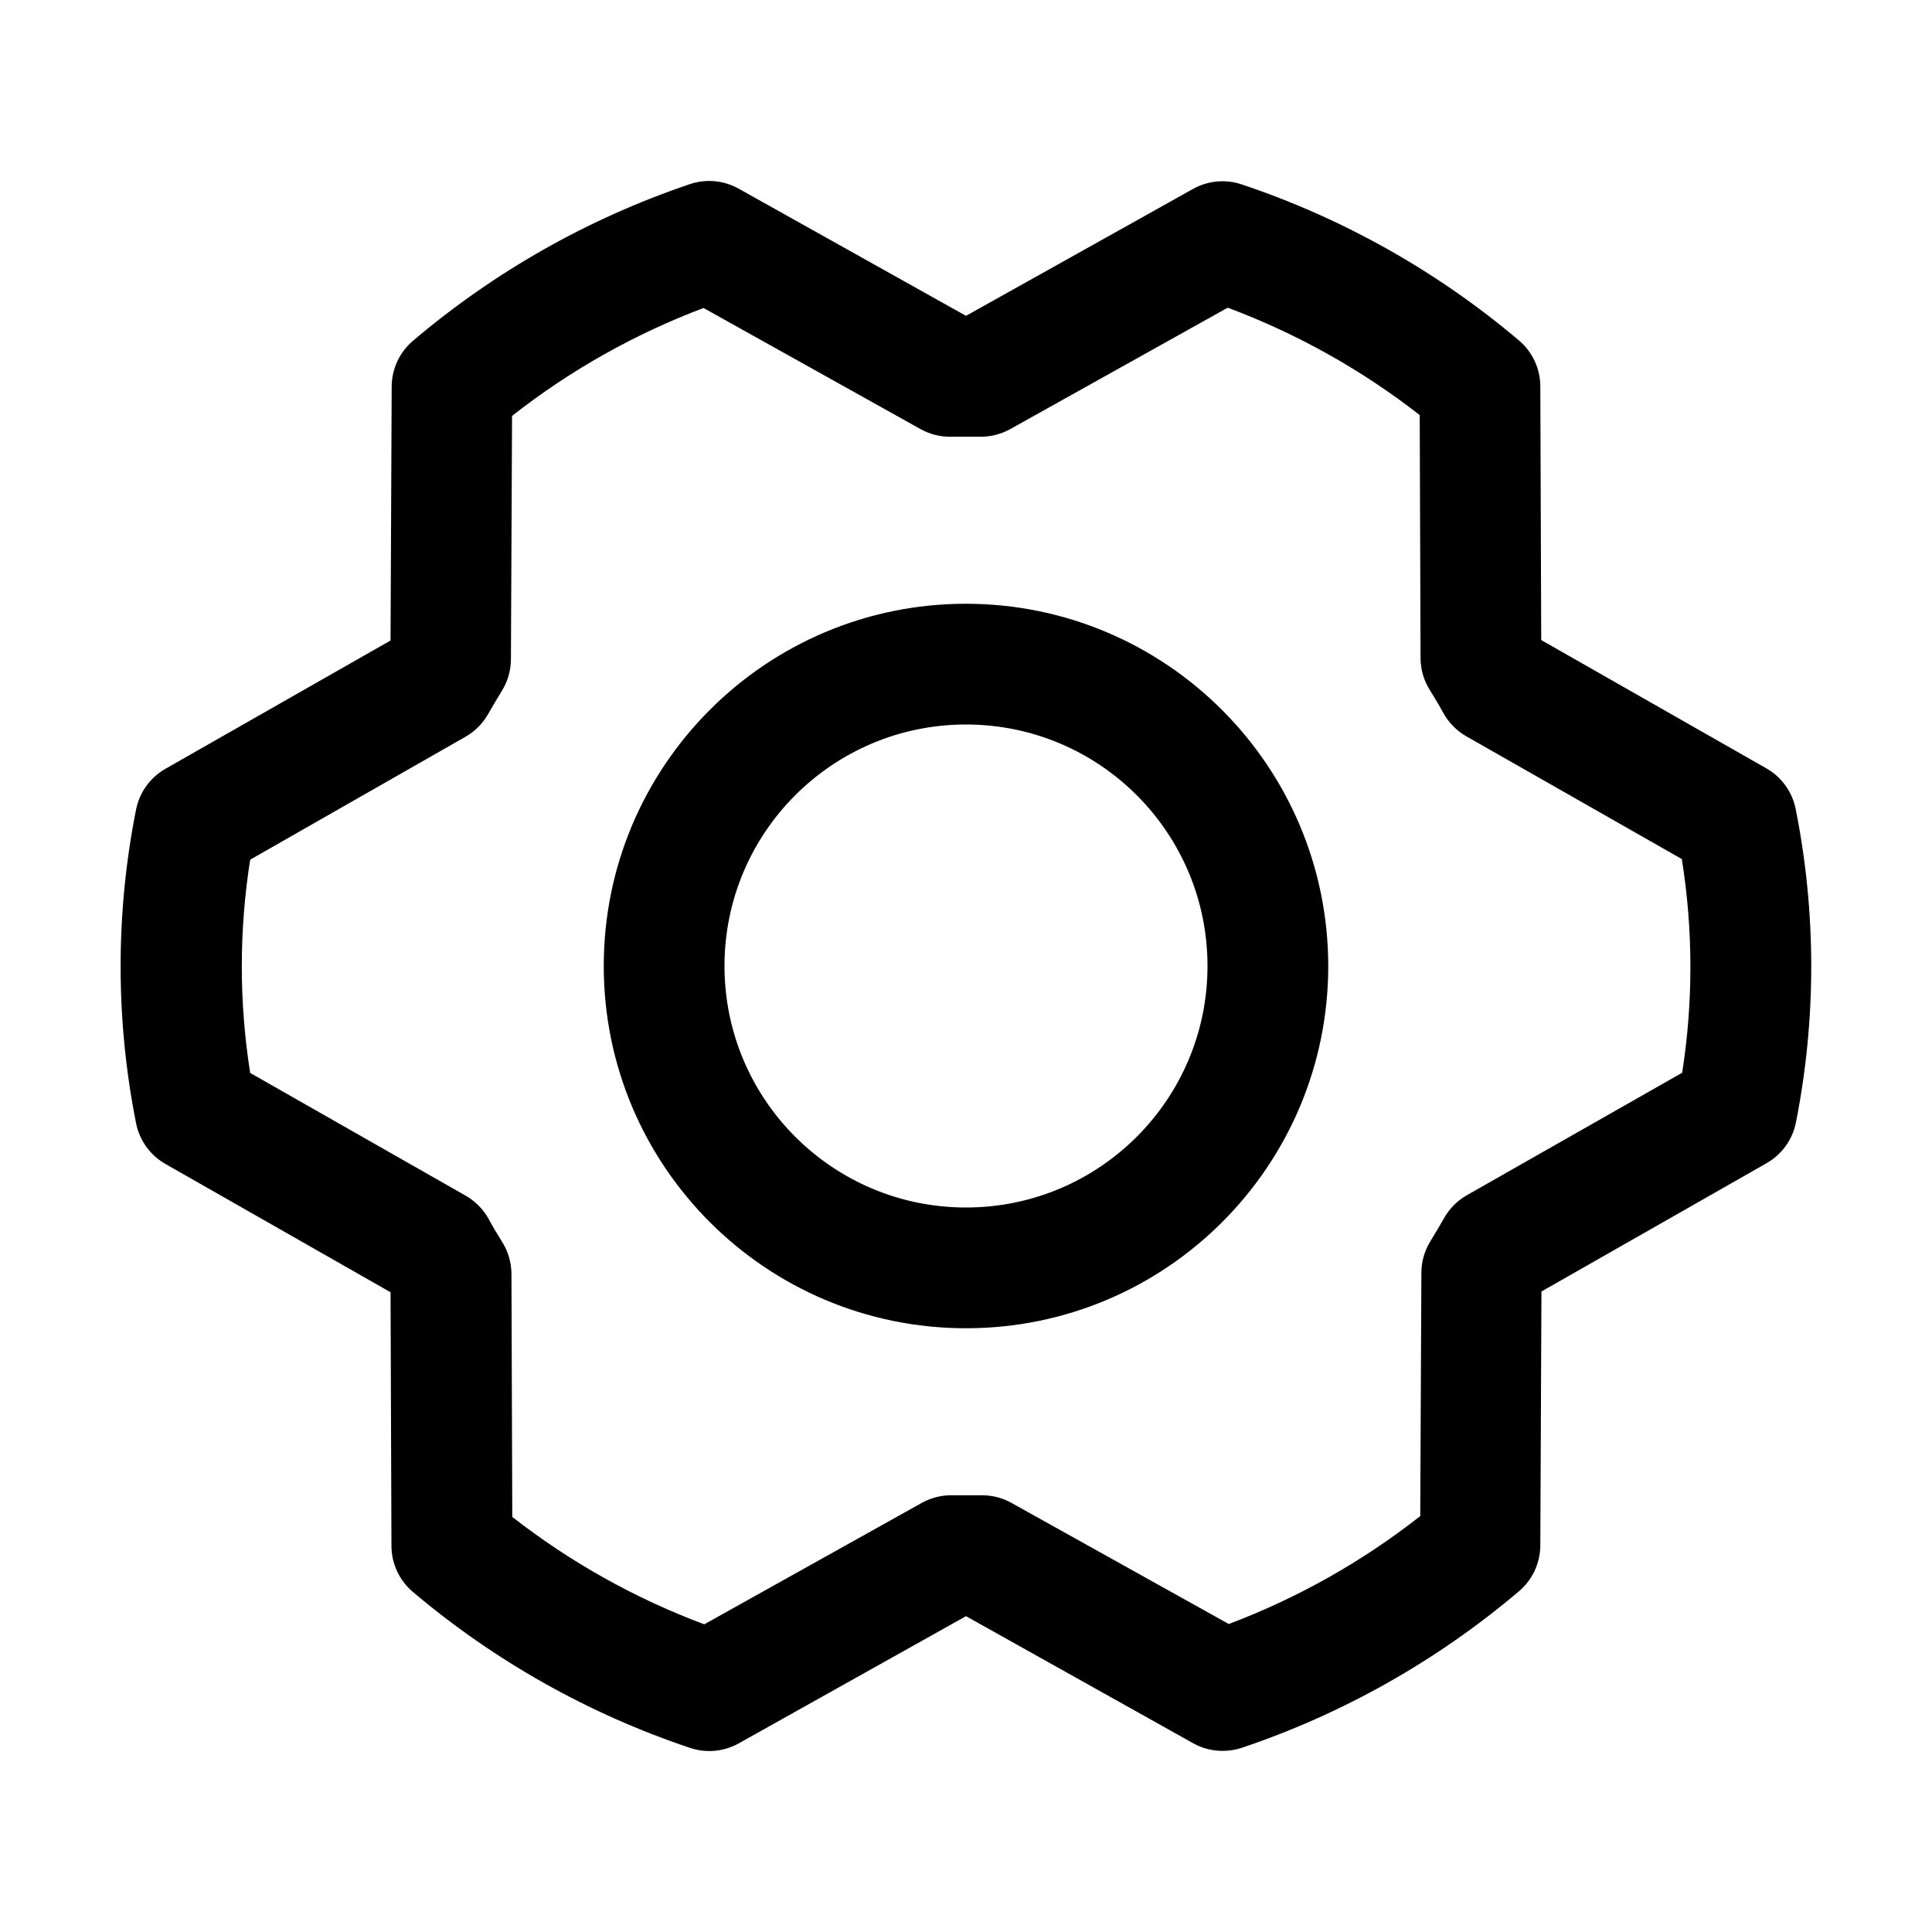
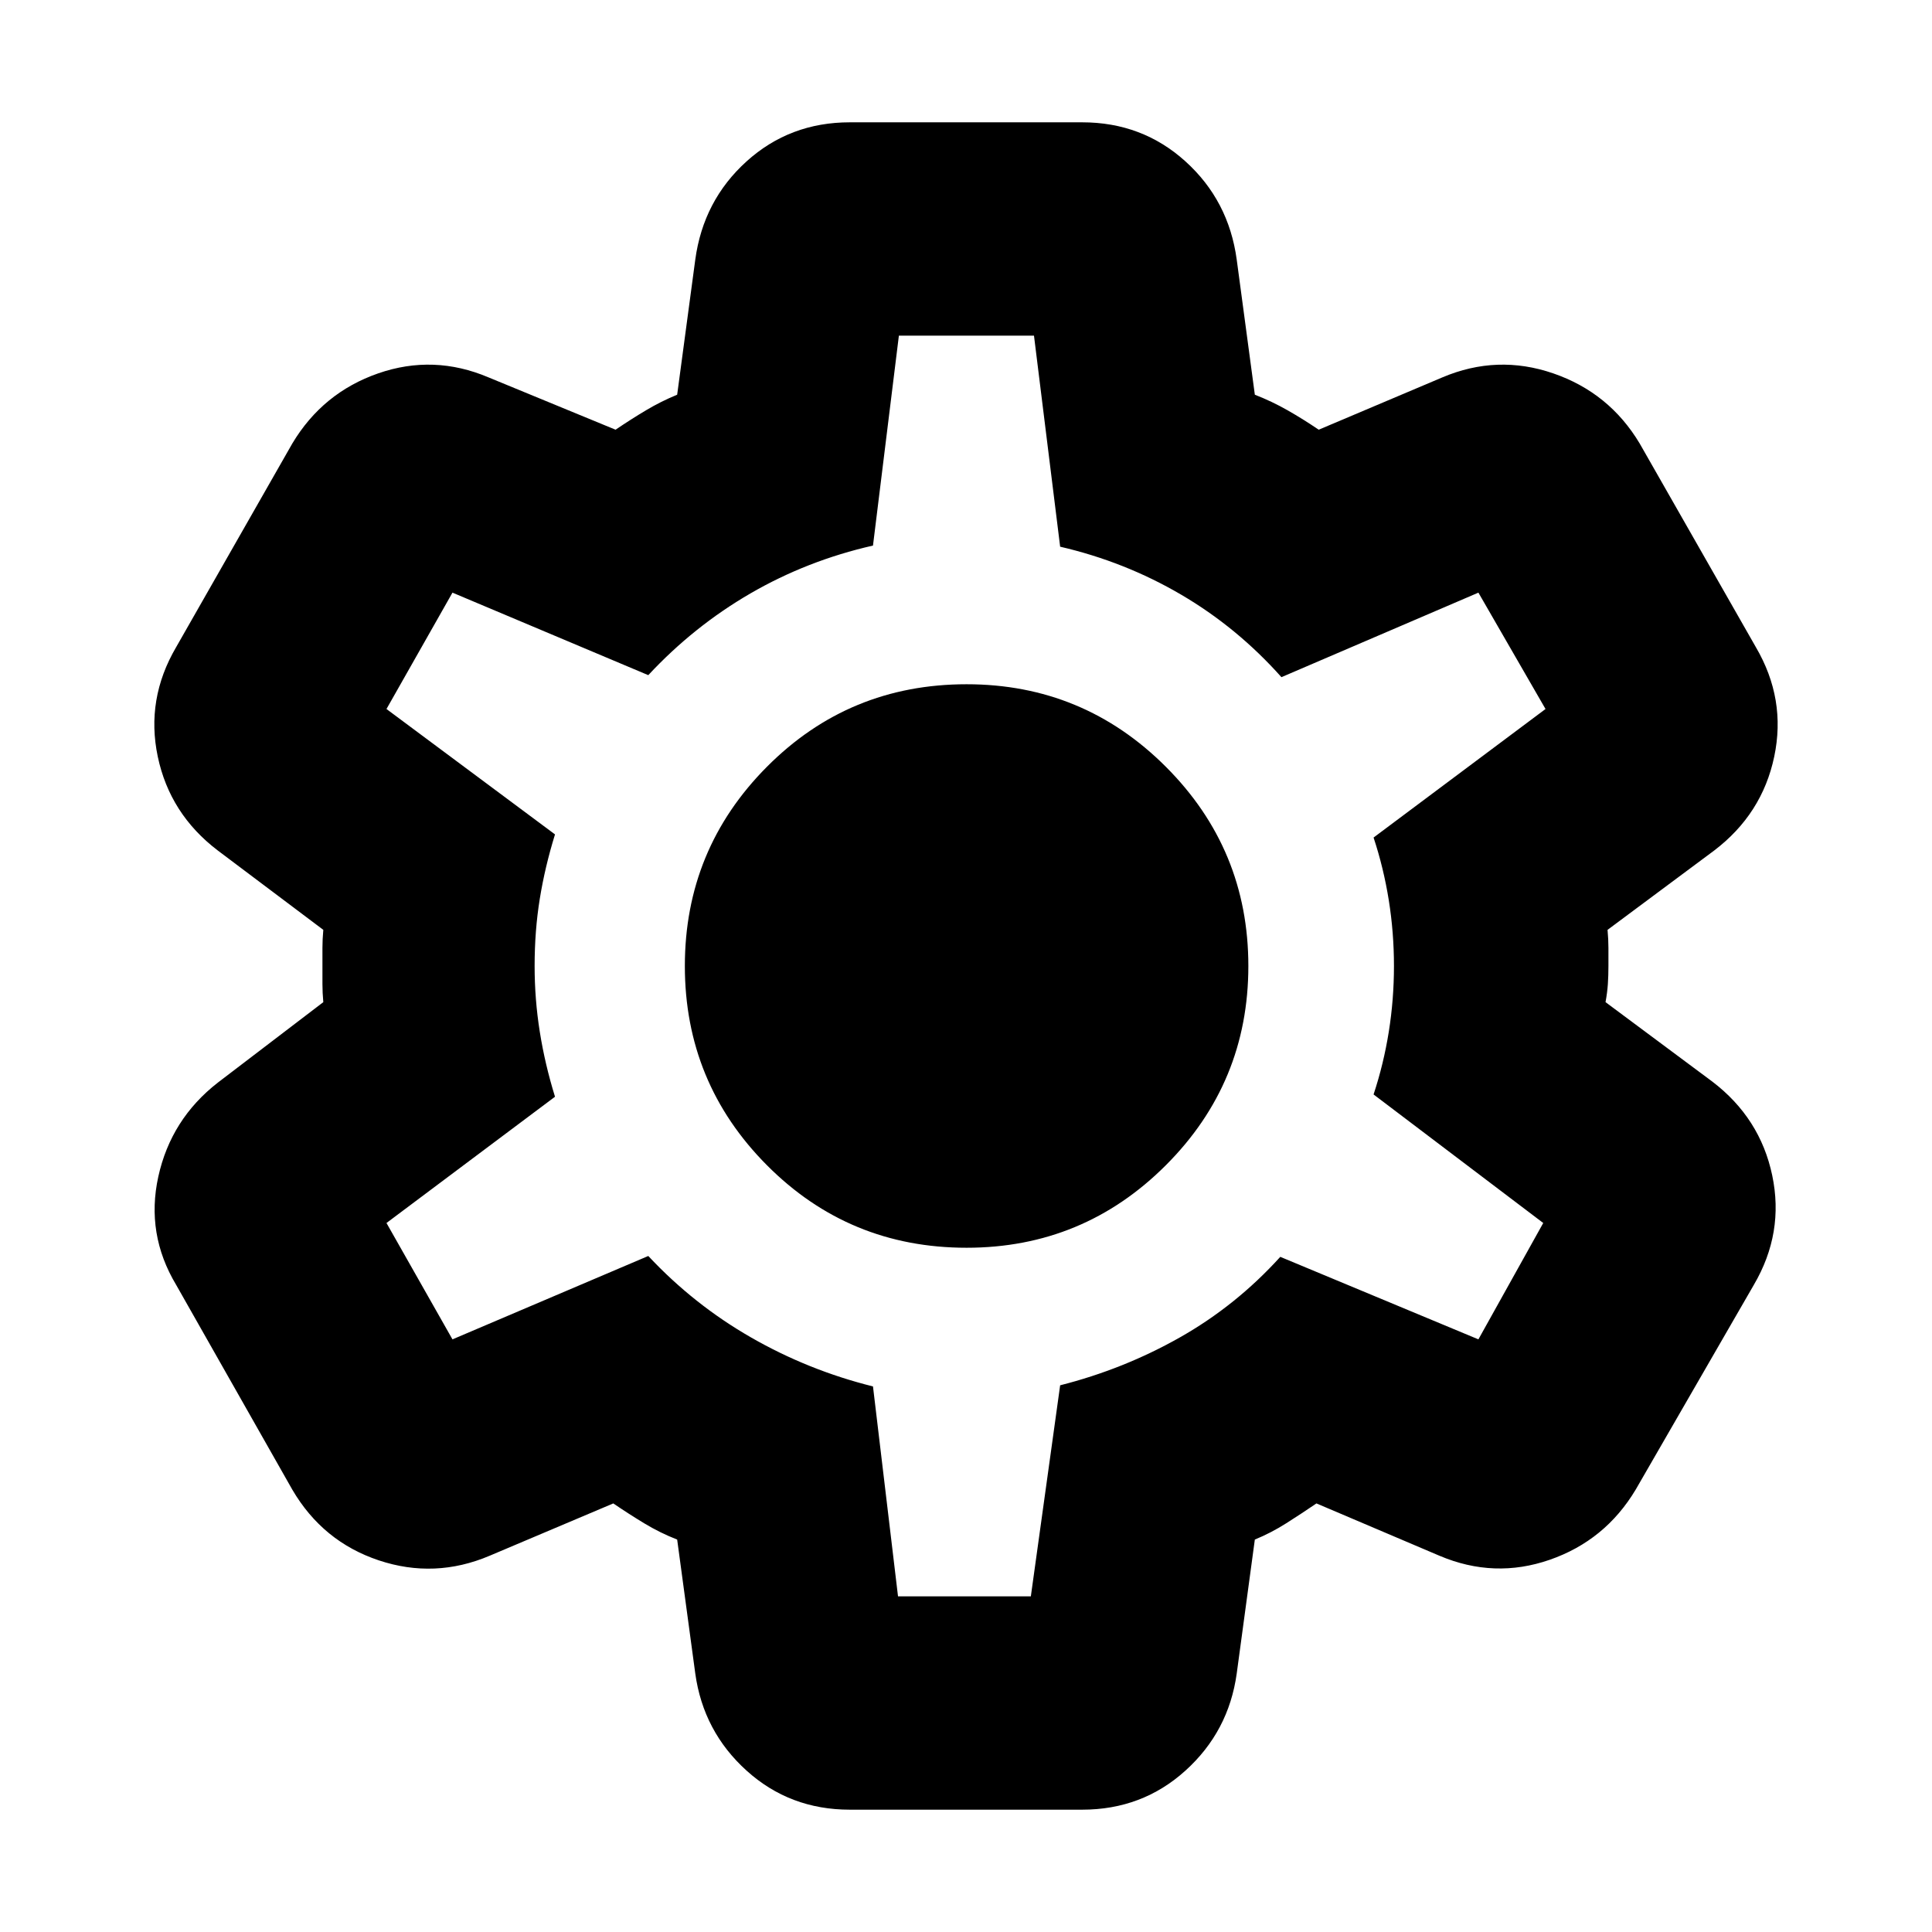
- <svg xmlns="http://www.w3.org/2000/svg" width="24" height="24" fill="#000000" viewBox="0 0 256 256">
-   <path d="M128,80a48,48,0,1,0,48,48A48.05,48.05,0,0,0,128,80Zm0,80a32,32,0,1,1,32-32A32,32,0,0,1,128,160Zm109.94-52.79a8,8,0,0,0-3.89-5.4l-29.83-17-.12-33.62a8,8,0,0,0-2.83-6.08,111.91,111.91,0,0,0-36.72-20.67,8,8,0,0,0-6.46.59L128,41.85,97.88,25a8,8,0,0,0-6.47-.6A112.1,112.1,0,0,0,54.73,45.15a8,8,0,0,0-2.83,6.07l-.15,33.65-29.83,17a8,8,0,0,0-3.89,5.4,106.47,106.47,0,0,0,0,41.56,8,8,0,0,0,3.89,5.4l29.83,17,.12,33.62a8,8,0,0,0,2.83,6.08,111.91,111.91,0,0,0,36.72,20.67,8,8,0,0,0,6.46-.59L128,214.15,158.12,231a7.91,7.91,0,0,0,3.9,1,8.09,8.09,0,0,0,2.57-.42,112.1,112.1,0,0,0,36.68-20.73,8,8,0,0,0,2.83-6.07l.15-33.65,29.83-17a8,8,0,0,0,3.89-5.4A106.47,106.47,0,0,0,237.94,107.21Zm-15,34.91-28.57,16.25a8,8,0,0,0-3,3c-.58,1-1.19,2.06-1.81,3.06a7.94,7.94,0,0,0-1.22,4.21l-.15,32.25a95.89,95.89,0,0,1-25.37,14.3L134,199.13a8,8,0,0,0-3.91-1h-.19c-1.21,0-2.43,0-3.64,0a8.08,8.08,0,0,0-4.1,1l-28.84,16.1A96,96,0,0,1,67.88,201l-.11-32.2a8,8,0,0,0-1.22-4.22c-.62-1-1.23-2-1.8-3.06a8.09,8.09,0,0,0-3-3.06l-28.6-16.29a90.49,90.49,0,0,1,0-28.26L61.67,97.63a8,8,0,0,0,3-3c.58-1,1.19-2.06,1.81-3.06a7.94,7.94,0,0,0,1.22-4.21l.15-32.25a95.89,95.89,0,0,1,25.37-14.3L122,56.87a8,8,0,0,0,4.1,1c1.21,0,2.43,0,3.64,0a8.08,8.08,0,0,0,4.1-1l28.84-16.1A96,96,0,0,1,188.12,55l.11,32.2a8,8,0,0,0,1.22,4.22c.62,1,1.23,2,1.8,3.06a8.09,8.09,0,0,0,3,3.06l28.6,16.29A90.49,90.49,0,0,1,222.9,142.12Z" />
+ <svg xmlns="http://www.w3.org/2000/svg" height="24" viewBox="0 -960 960 960" width="24">
+   <path d="M422.26-60.78q-29.83 0-51.3-19.41-21.48-19.42-25.48-48.24l-9-66.57q-8.48-3.3-16.31-8.04-7.82-4.74-15.43-9.92l-61.44 26q-27.26 11.57-55.08 2.29-27.83-9.29-42.96-35.11L87.52-321.57q-15.13-25.26-8.85-53.8 6.29-28.54 29.55-46.67l52.43-40q-.43-4.74-.43-8.98v-17.96q0-4.24.43-8.98l-52.43-39.43q-23.83-18.13-29.83-46.67-6-28.55 9.13-54.37l57.74-101.22q15.13-25.26 42.67-34.83 27.55-9.56 54.81 2l63.13 26q7.61-5.17 15.09-9.63 7.47-4.46 15.52-7.76l9-67.13q4-29.39 25.48-48.81 21.47-19.41 51.3-19.41h115.48q29.83 0 51.3 19.41 21.48 19.42 25.48 48.81l9 67.13q8.48 3.3 16.31 7.76 7.82 4.46 15.43 9.63l61.44-26q27.26-11.56 55.08-2 27.83 9.57 42.96 34.83l57.74 101.22q15.13 25.82 9.13 54.37-6 28.54-29.83 46.67l-53 39.43q.44 4.74.44 8.98v8.98q0 4.74-.28 8.98-.29 4.24-1.16 8.98l53 39.43q23.83 18.13 29.83 46.67 6 28.55-9.13 54.37l-58.74 101.79q-15.13 25.26-42.67 34.82-27.55 9.57-54.81-2l-61.13-26q-7.61 5.18-15.09 9.92-7.47 4.74-15.52 8.04l-9 66.57q-4 28.82-25.48 48.24-21.47 19.41-51.3 19.41H422.26Zm23.96-106h66l14.56-104.87q31.57-8 59.48-23.79 27.91-15.78 49.91-40.04l98.44 41 32.22-57.82-84.31-63.87q5-15.13 7.57-31.2 2.56-16.06 2.56-32.63 0-16.57-2.56-32.63-2.57-16.07-7.57-31.2l85.44-63.87-33.35-57.82-97.87 42q-22-24.7-49.91-41.04-27.92-16.35-60.05-23.79l-13-104.87h-67.13l-12.87 104.31q-32.69 7.43-60.89 23.78-28.19 16.35-50.76 40.61l-97.3-41-32.79 57.82 83.74 62.31q-5 16.13-7.56 31.98-2.57 15.84-2.57 33.41 0 16.57 2.57 32.7 2.56 16.13 7.56 32.26l-83.74 62.74 32.79 57.82 97.3-41.43q22.57 24.13 51.04 40.47 28.48 16.35 60.61 24.35l12.44 104.31ZM480.3-340q58 0 99-41t41-99q0-58-41-99t-99-41q-58.43 0-99.21 41-40.79 41-40.79 99t40.79 99q40.78 41 99.21 41Zm-.3-140Z" />
</svg>
